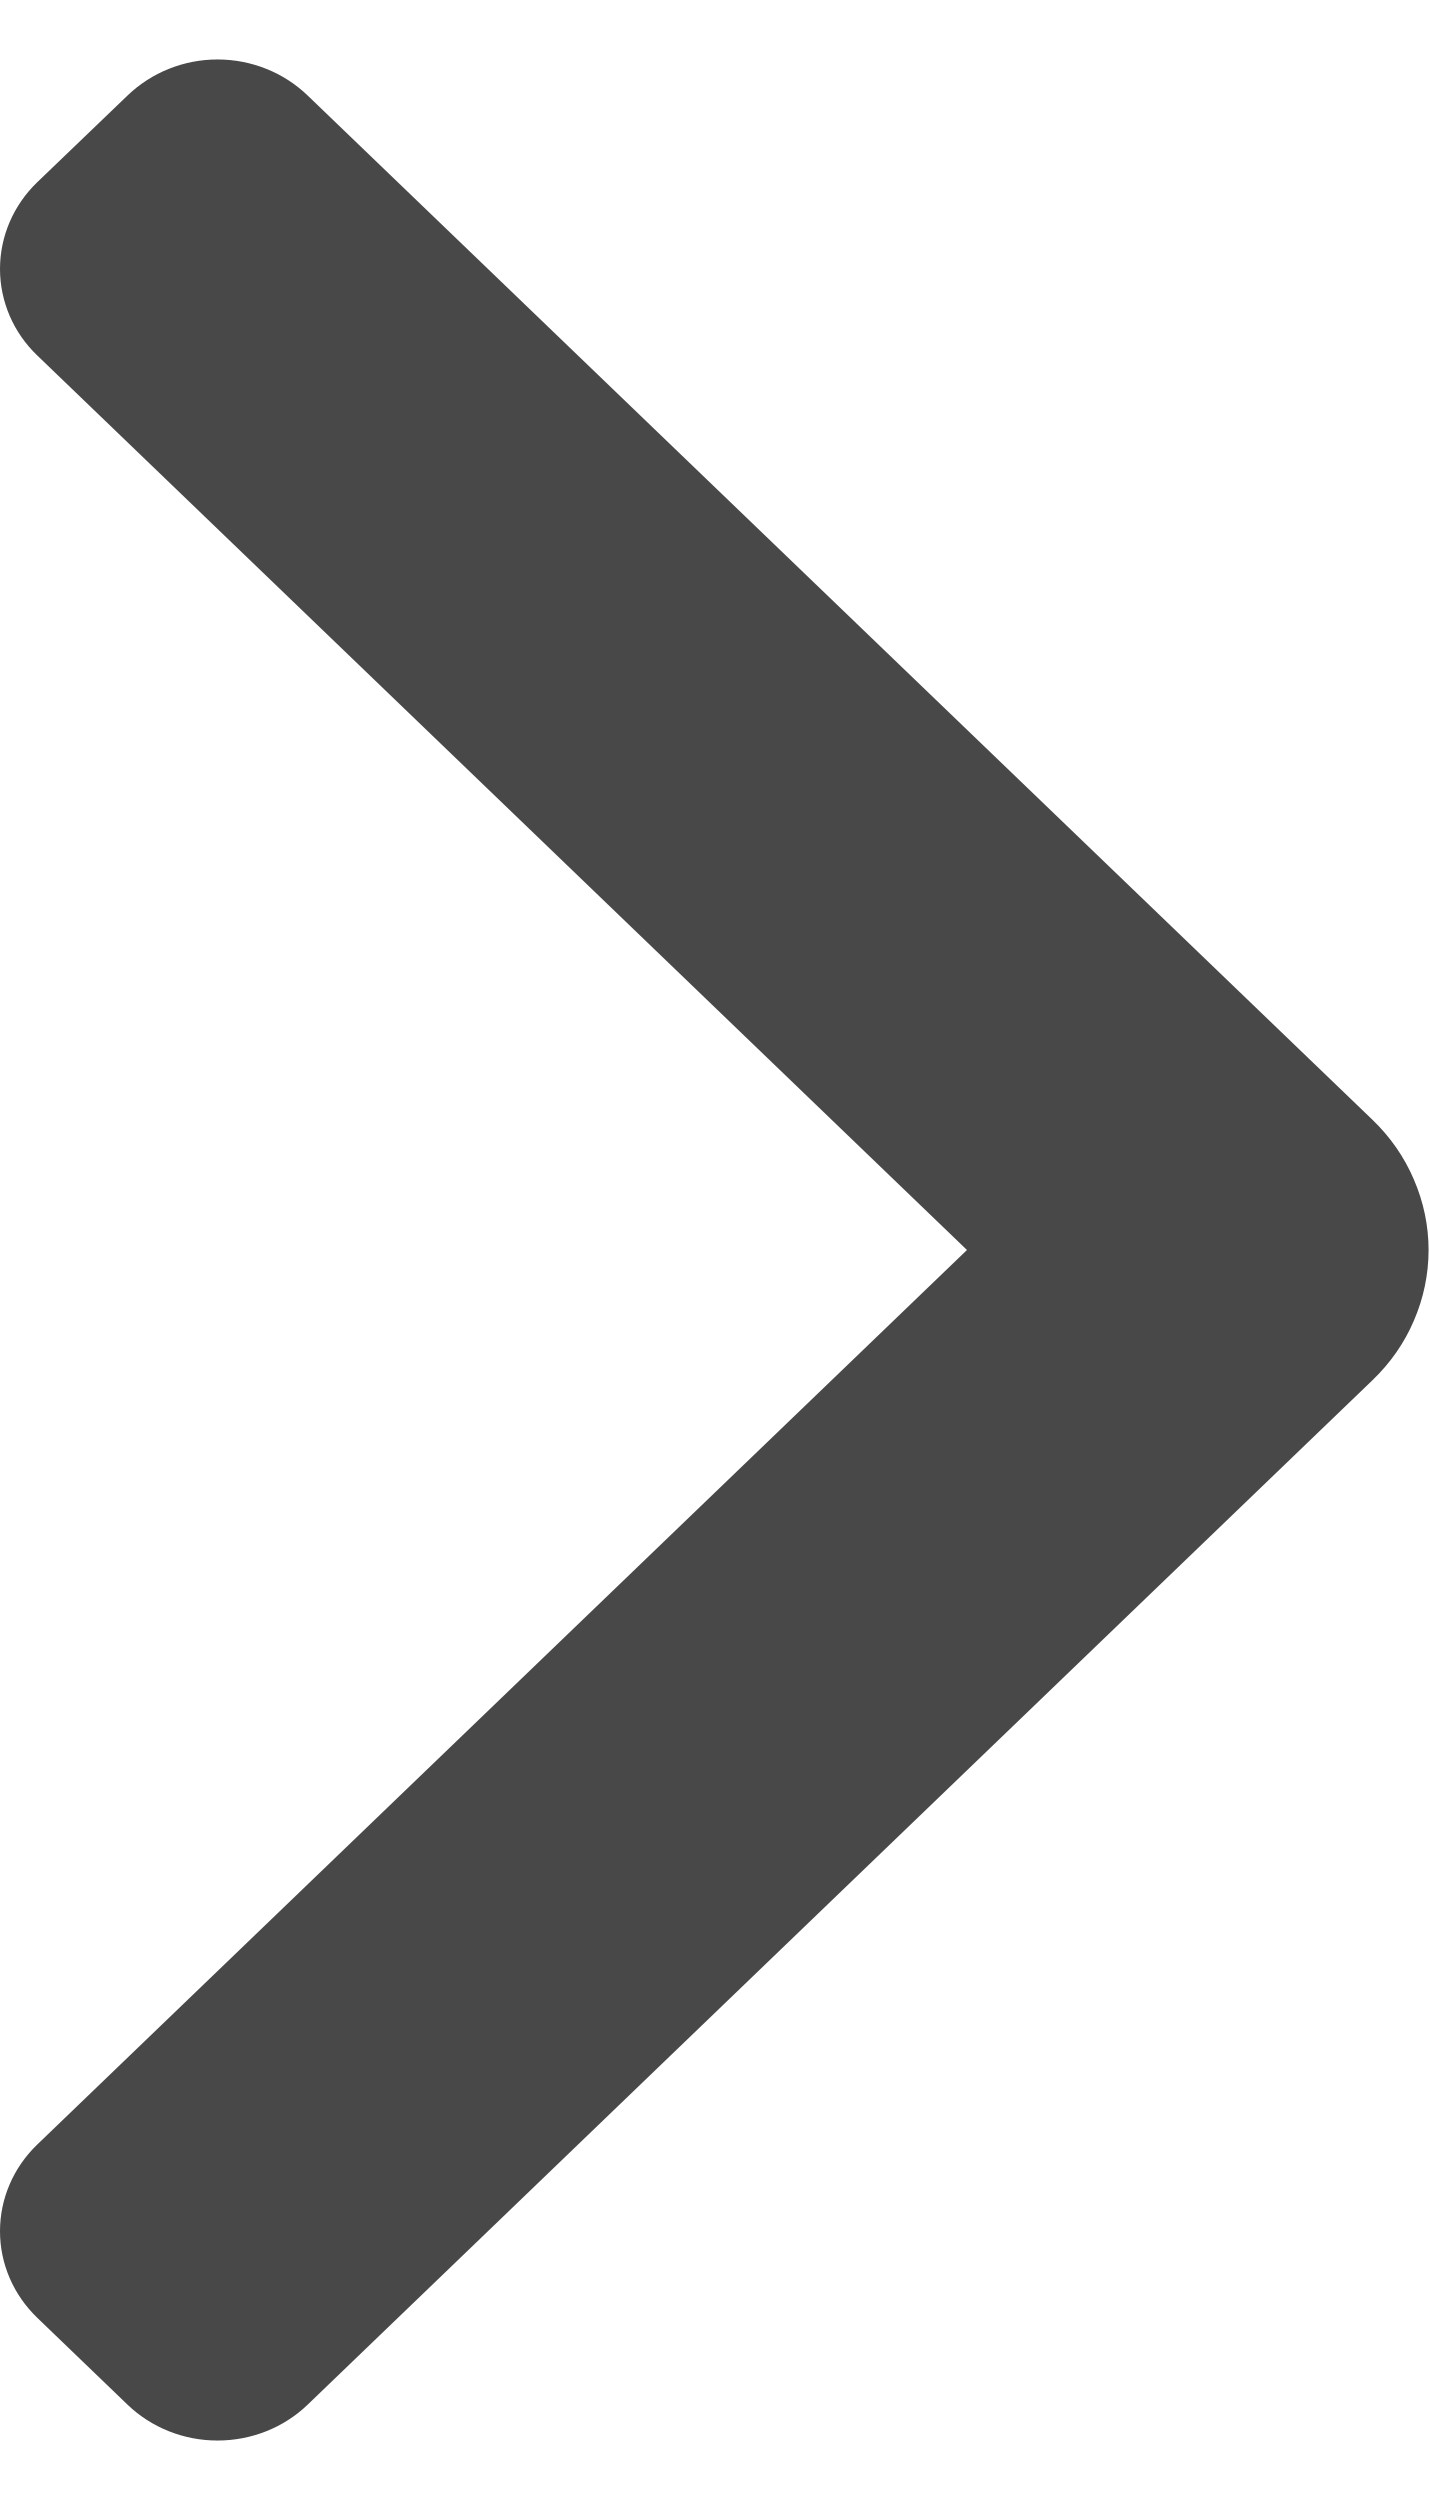
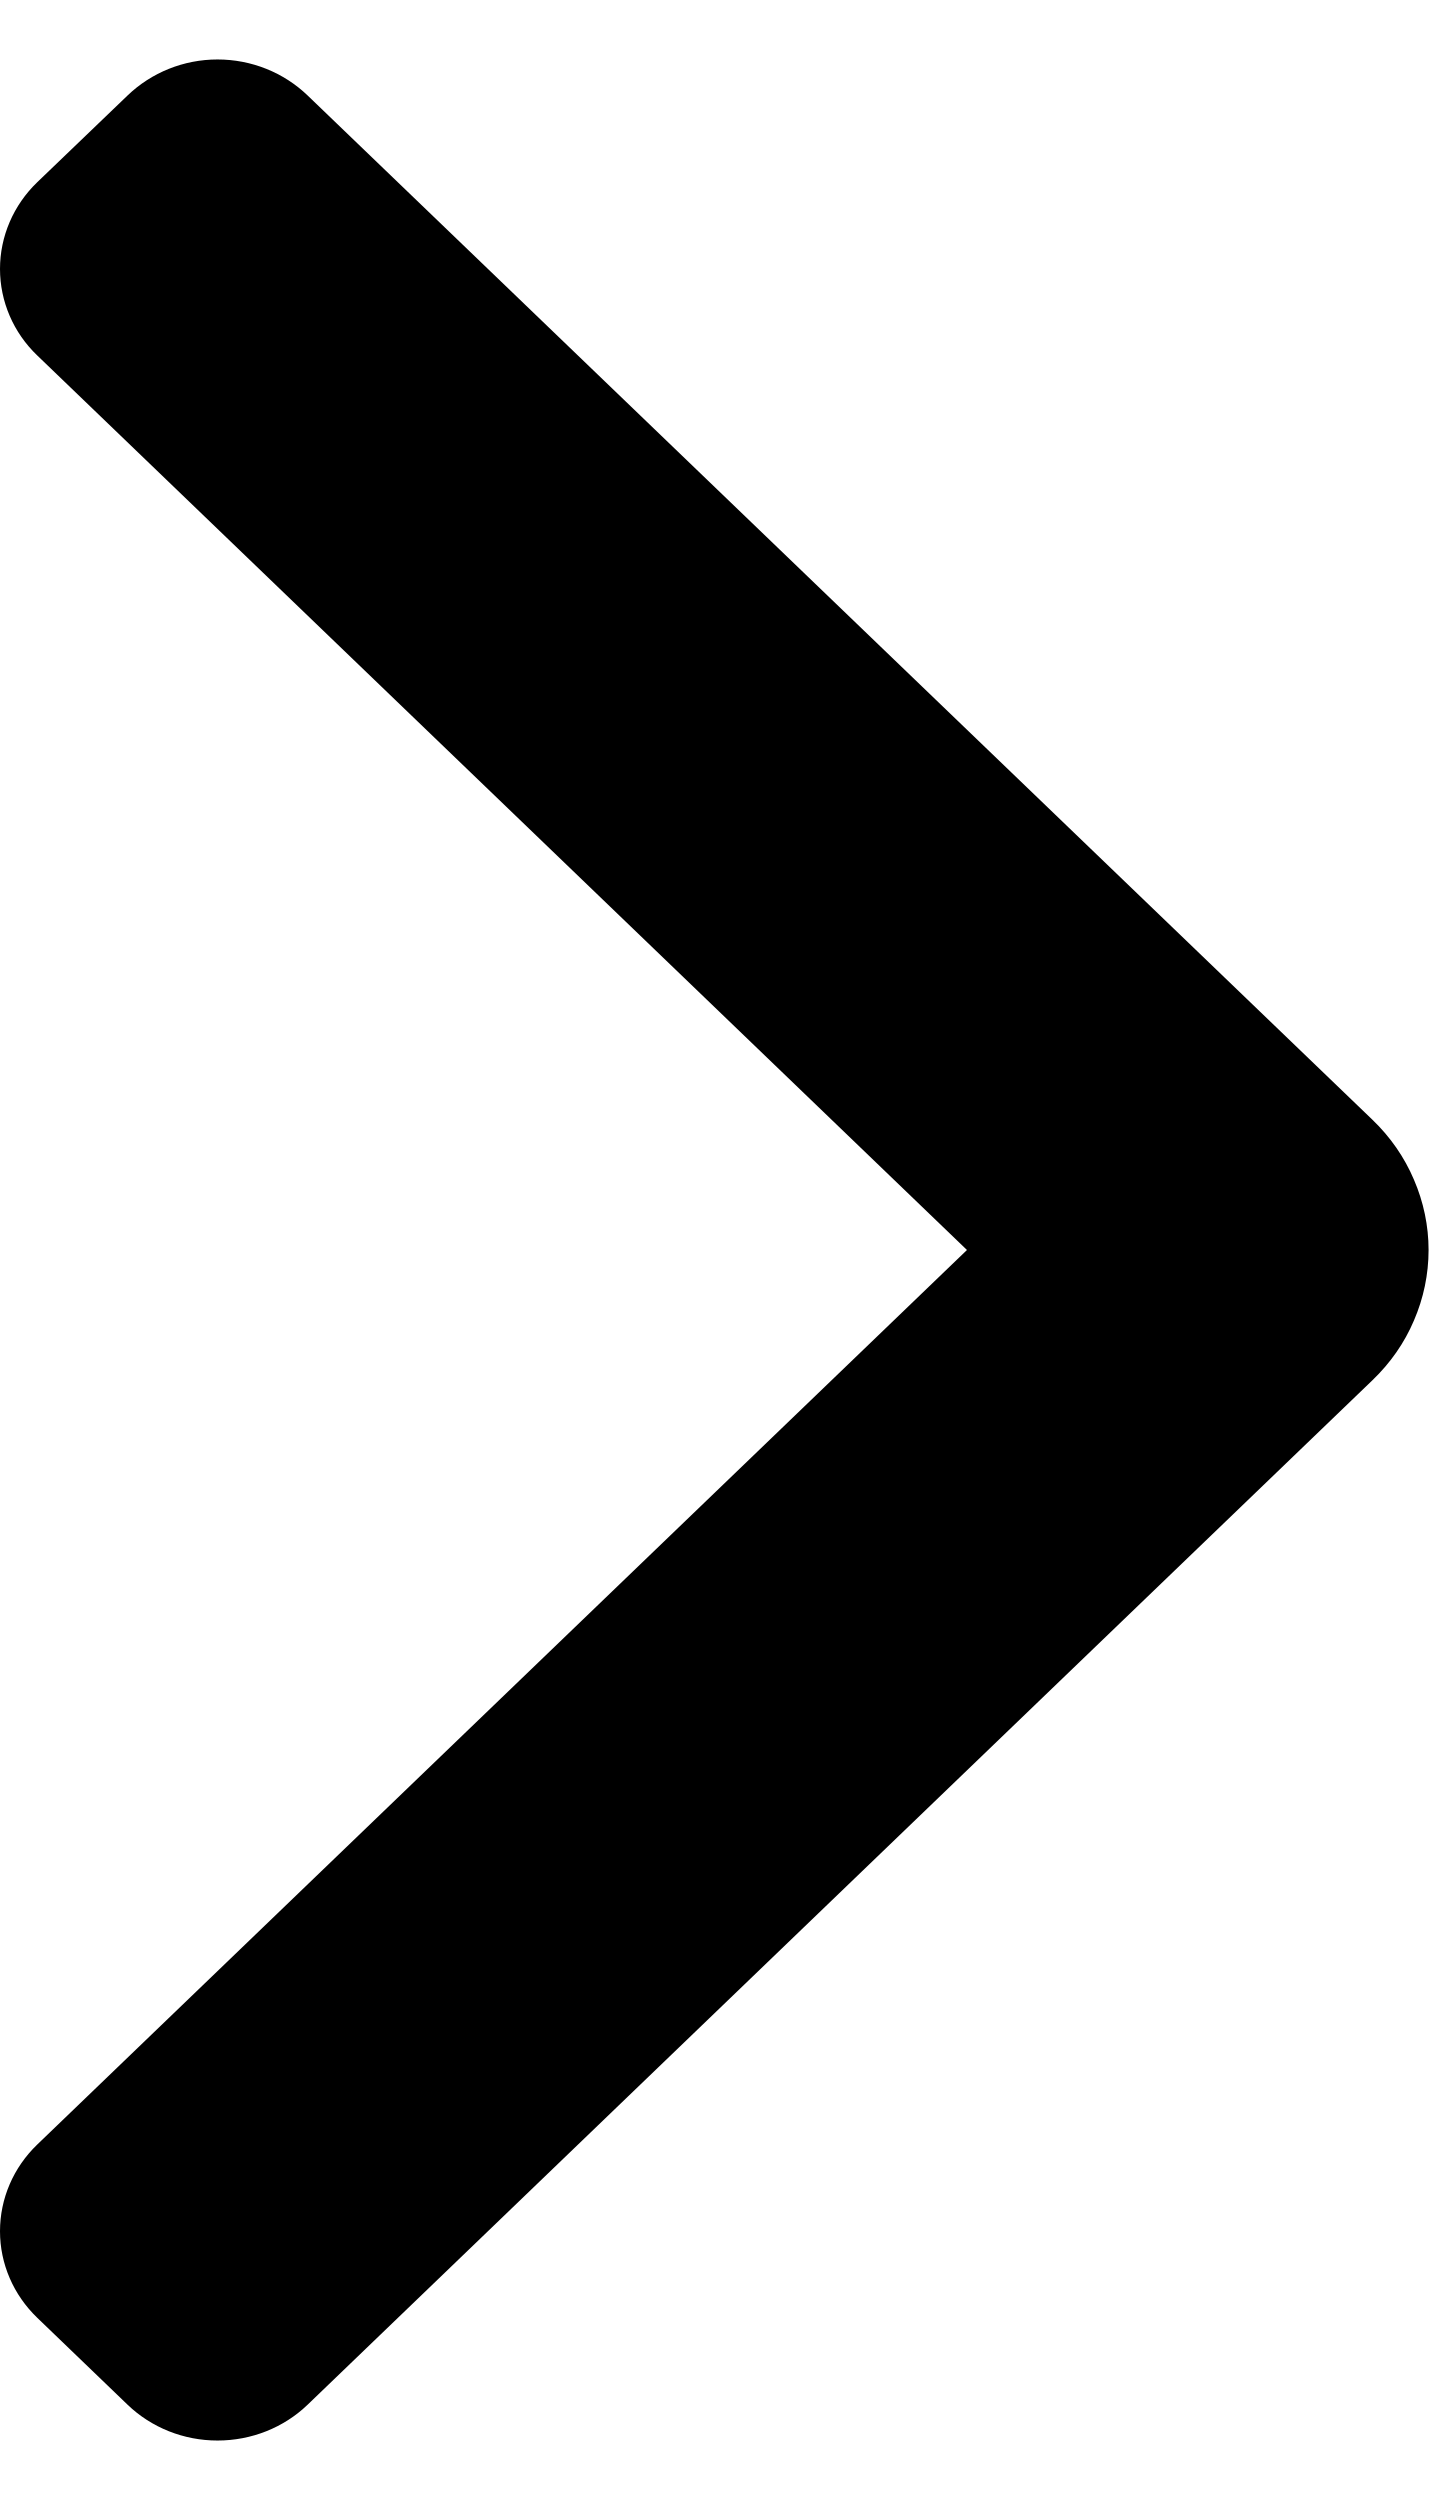
<svg xmlns="http://www.w3.org/2000/svg" width="8" height="14" viewBox="0 0 8 14" fill="none">
-   <path fillRule="evenodd" clipRule="evenodd" d="M0.209 12.98C0.075 12.851 0 12.677 0 12.495C0 12.312 0.075 12.138 0.209 12.009L5.415 7L0.209 1.991C0.075 1.863 0 1.688 0 1.506C0 1.324 0.075 1.149 0.209 1.02L0.714 0.535C0.848 0.406 1.029 0.333 1.218 0.333C1.408 0.333 1.589 0.406 1.723 0.535L7.686 6.271C7.786 6.367 7.865 6.481 7.918 6.606C7.972 6.731 8 6.865 8 7C8 7.136 7.972 7.27 7.918 7.395C7.865 7.52 7.786 7.633 7.686 7.729L1.723 13.466C1.589 13.595 1.408 13.667 1.218 13.667C1.029 13.667 0.848 13.595 0.714 13.466L0.209 12.98Z" fill="#484848" />
+   <path fillRule="evenodd" clipRule="evenodd" d="M0.209 12.98C0.075 12.851 0 12.677 0 12.495C0 12.312 0.075 12.138 0.209 12.009L5.415 7L0.209 1.991C0.075 1.863 0 1.688 0 1.506C0 1.324 0.075 1.149 0.209 1.02L0.714 0.535C0.848 0.406 1.029 0.333 1.218 0.333C1.408 0.333 1.589 0.406 1.723 0.535L7.686 6.271C7.786 6.367 7.865 6.481 7.918 6.606C7.972 6.731 8 6.865 8 7C8 7.136 7.972 7.27 7.918 7.395C7.865 7.52 7.786 7.633 7.686 7.729L1.723 13.466C1.589 13.595 1.408 13.667 1.218 13.667C1.029 13.667 0.848 13.595 0.714 13.466L0.209 12.98Z" fill="currentColor" />
</svg>
